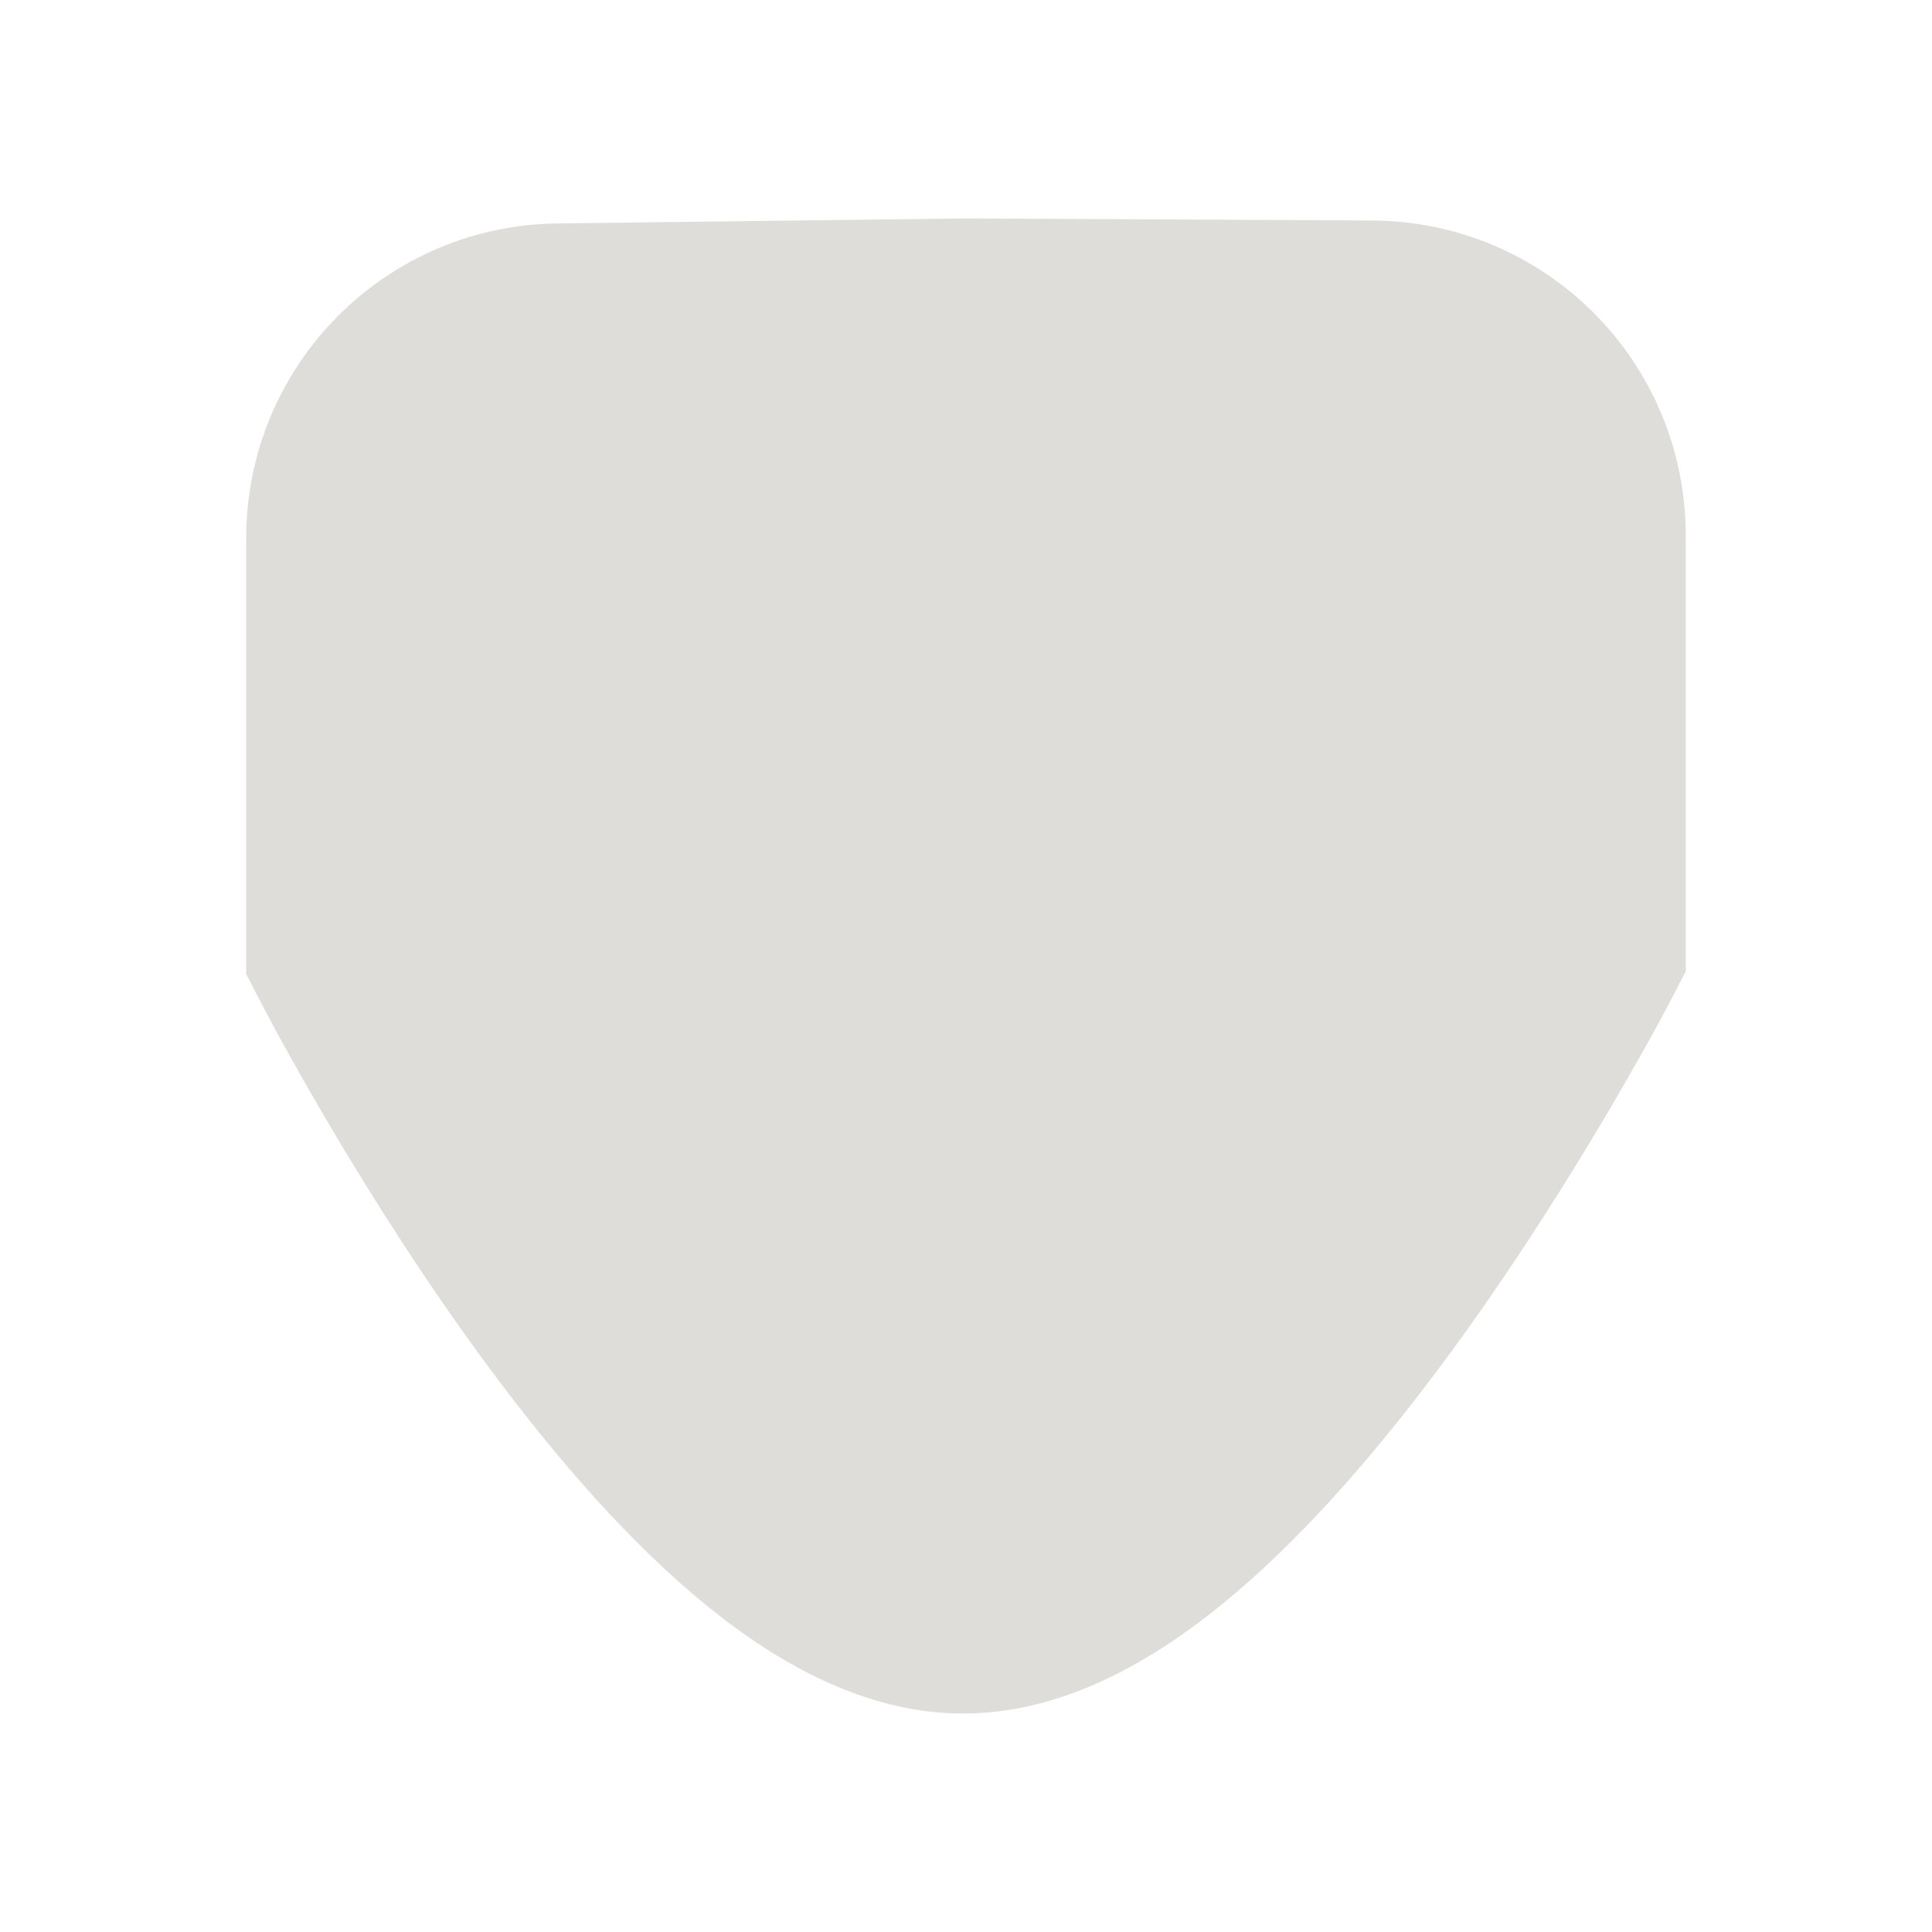
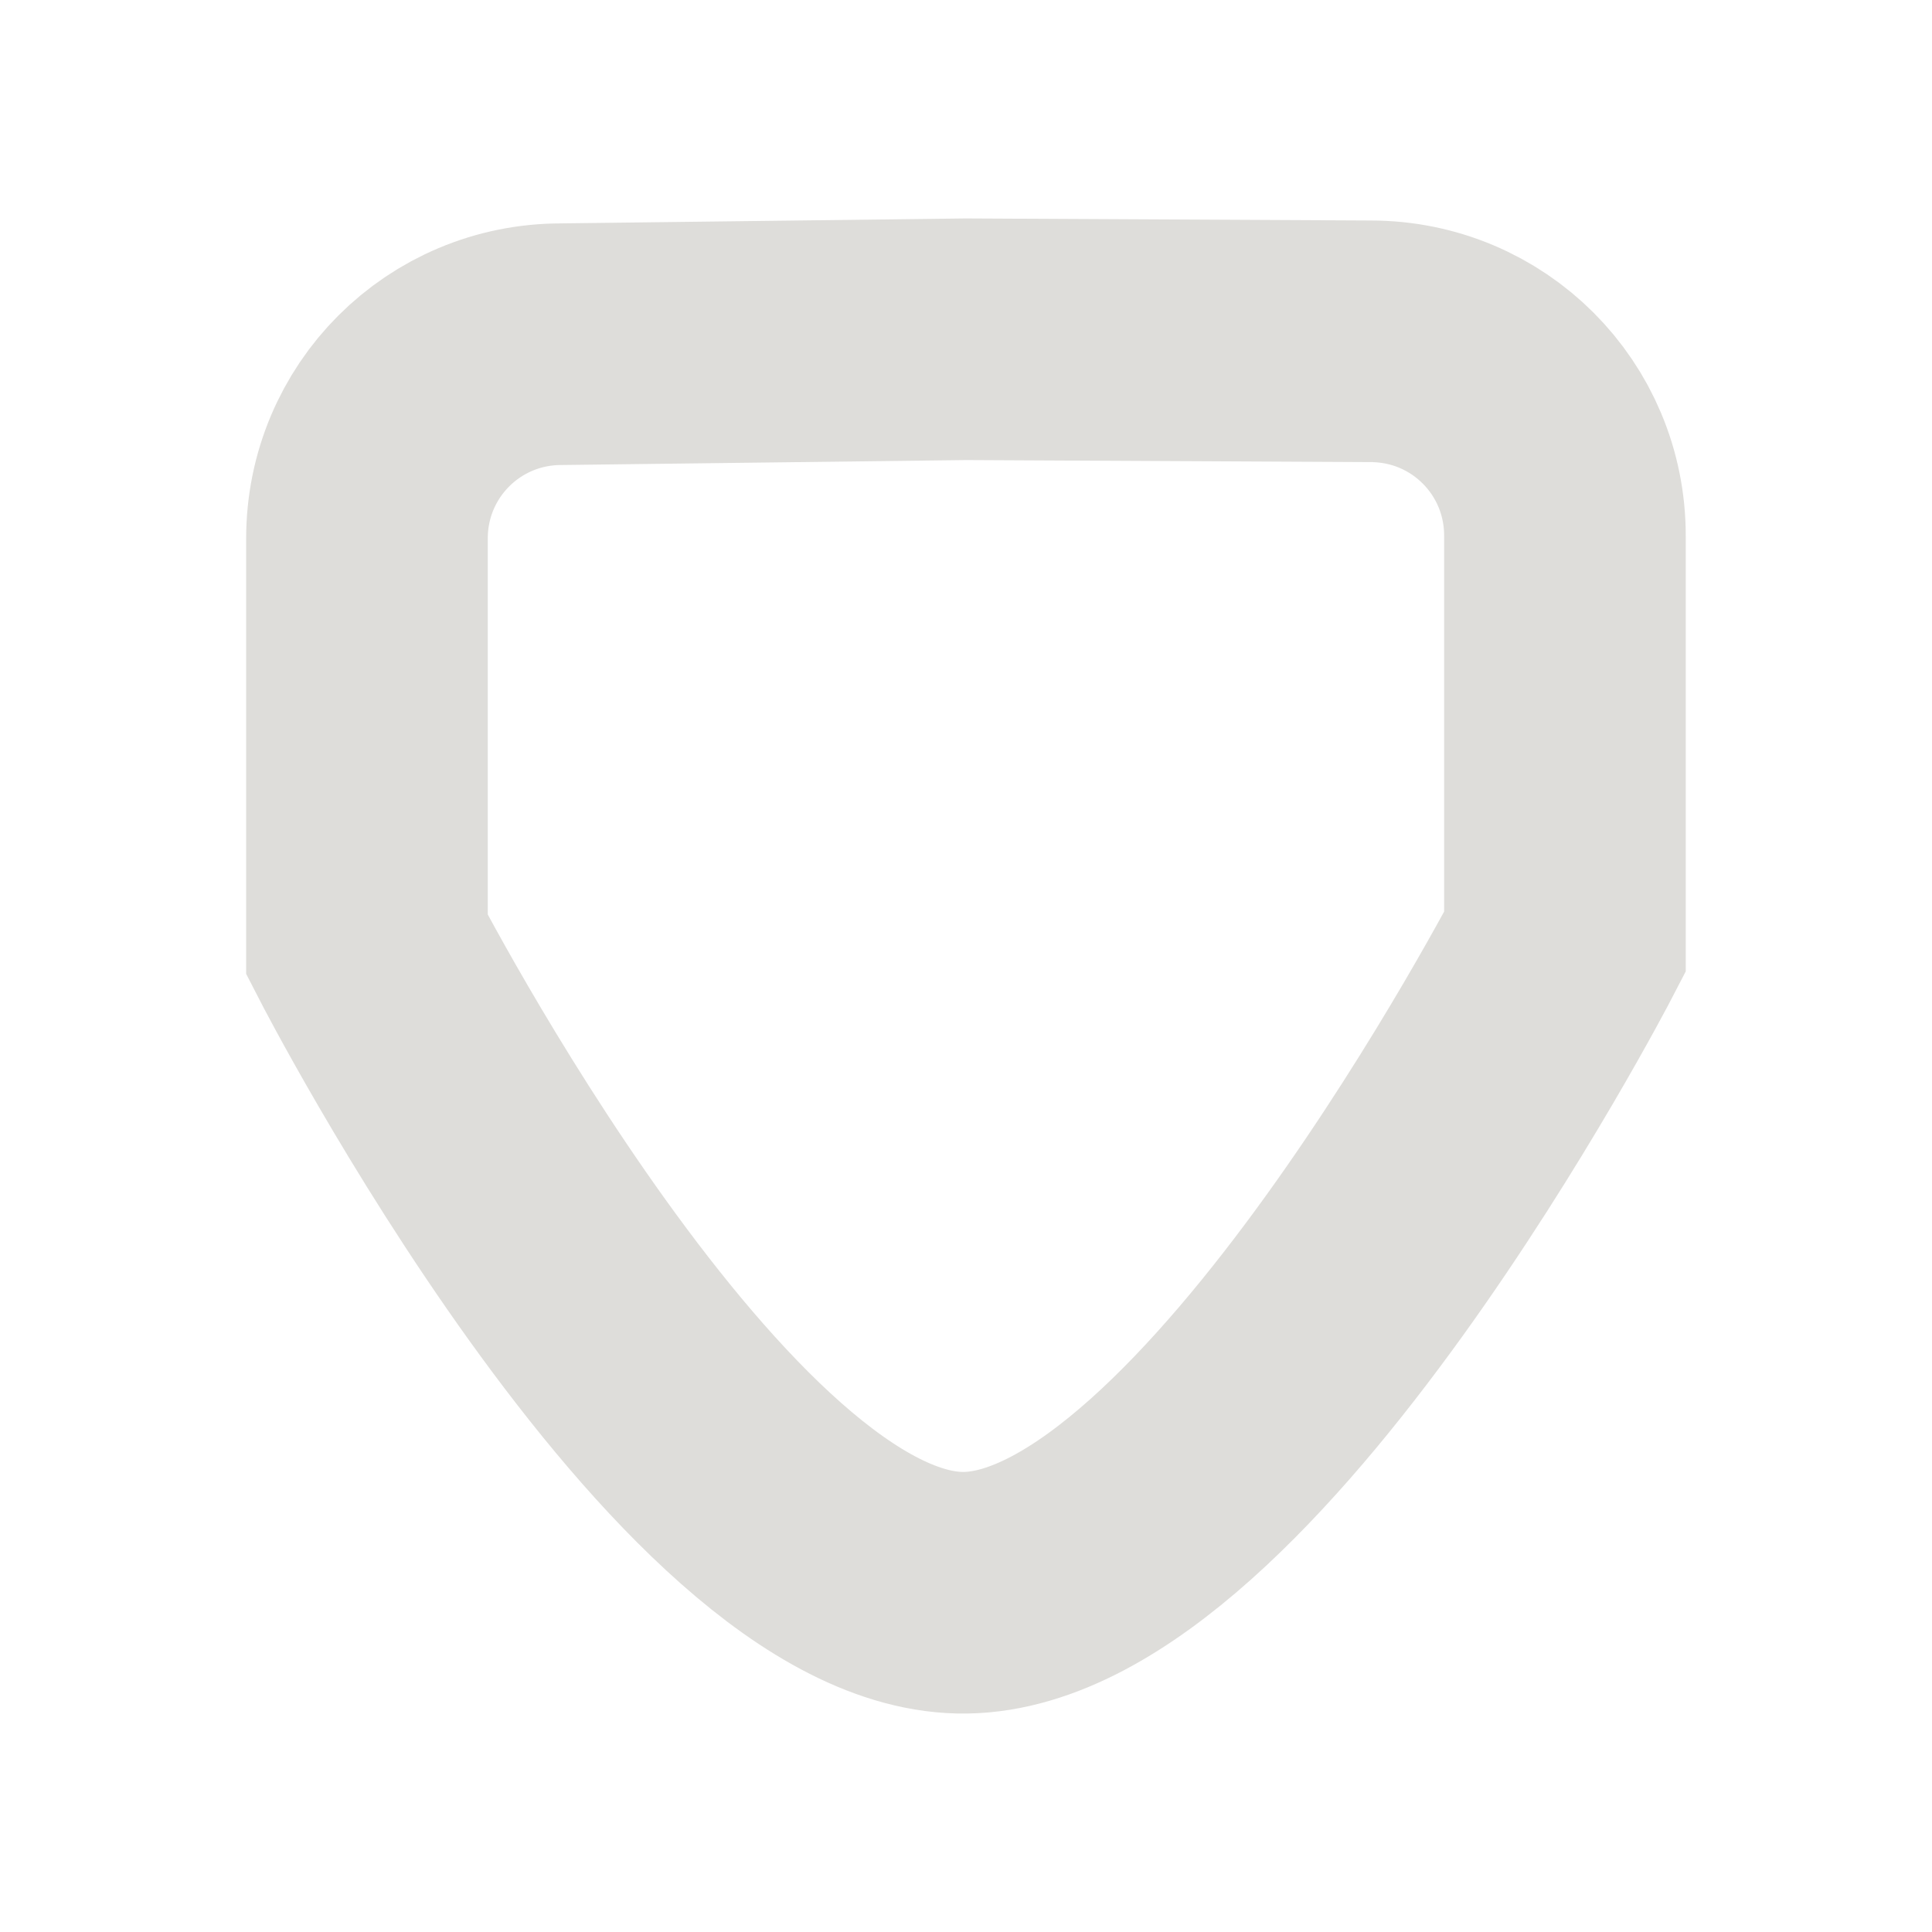
<svg xmlns="http://www.w3.org/2000/svg" xmlns:ns1="http://www.openswatchbook.org/uri/2009/osb" width="16" height="16" viewBox="0 0 4.233 4.233" version="1.1" id="svg1428">
  <defs id="defs1422">
    <linearGradient id="linearGradient5158" ns1:paint="solid">
      <stop style="stop-color:#7d7d7d;stop-opacity:1;" offset="0" id="stop5156" />
    </linearGradient>
    <filter style="color-interpolation-filters:sRGB" id="filter1150">
      <feFlood flood-opacity="1" flood-color="rgb(0,0,0)" result="flood" id="feFlood1140" />
      <feComposite in="flood" in2="SourceGraphic" operator="in" result="composite1" id="feComposite1142" />
      <feGaussianBlur in="composite1" stdDeviation="0.2" result="blur" id="feGaussianBlur1144" />
      <feOffset dx="0" dy="0" result="offset" id="feOffset1146" />
      <feComposite in="SourceGraphic" in2="offset" operator="over" result="composite2" id="feComposite1148" />
    </filter>
    <filter style="color-interpolation-filters:sRGB" id="filter1174">
      <feFlood flood-opacity="1" flood-color="rgb(0,0,0)" result="flood" id="feFlood1164" />
      <feComposite in="flood" in2="SourceGraphic" operator="in" result="composite1" id="feComposite1166" />
      <feGaussianBlur in="composite1" stdDeviation="0.2" result="blur" id="feGaussianBlur1168" />
      <feOffset dx="0" dy="0" result="offset" id="feOffset1170" />
      <feComposite in="SourceGraphic" in2="offset" operator="over" result="composite2" id="feComposite1172" />
    </filter>
  </defs>
  <g id="layer1">
    <g id="g1910" transform="matrix(0.452077,0,0,0.452077,-0.5264513,1.334609)" style="stroke-width:1;stroke-miterlimit:4;stroke-dasharray:none">
-       <path id="path1141" style="opacity:0.998;fill:#deddda;fill-opacity:1;stroke:#deddda;stroke-width:1.171;stroke-linecap:butt;stroke-miterlimit:4;stroke-dasharray:none;stroke-opacity:1" d="m 2.943,1.626 v -1.968 c 0,-0.522 0.42,-0.942 0.942,-0.942 l 1.961,-0.024 1.961,0.01 c 0.522,0 0.942,0.42 0.942,0.942 V 1.613 c 0,0 -1.625,3.134 -2.904,3.154 C 4.568,4.788 2.943,1.626 2.943,1.626 Z" />
+       <path id="path1141" style="opacity:0.998;fill:none;fill-opacity:1;stroke:#deddda;stroke-width:1.171;stroke-linecap:butt;stroke-miterlimit:4;stroke-dasharray:none;stroke-opacity:1" d="m 2.943,1.626 v -1.968 c 0,-0.522 0.42,-0.942 0.942,-0.942 l 1.961,-0.024 1.961,0.01 c 0.522,0 0.942,0.42 0.942,0.942 V 1.613 c 0,0 -1.625,3.134 -2.904,3.154 C 4.568,4.788 2.943,1.626 2.943,1.626 Z" />
    </g>
  </g>
</svg>
